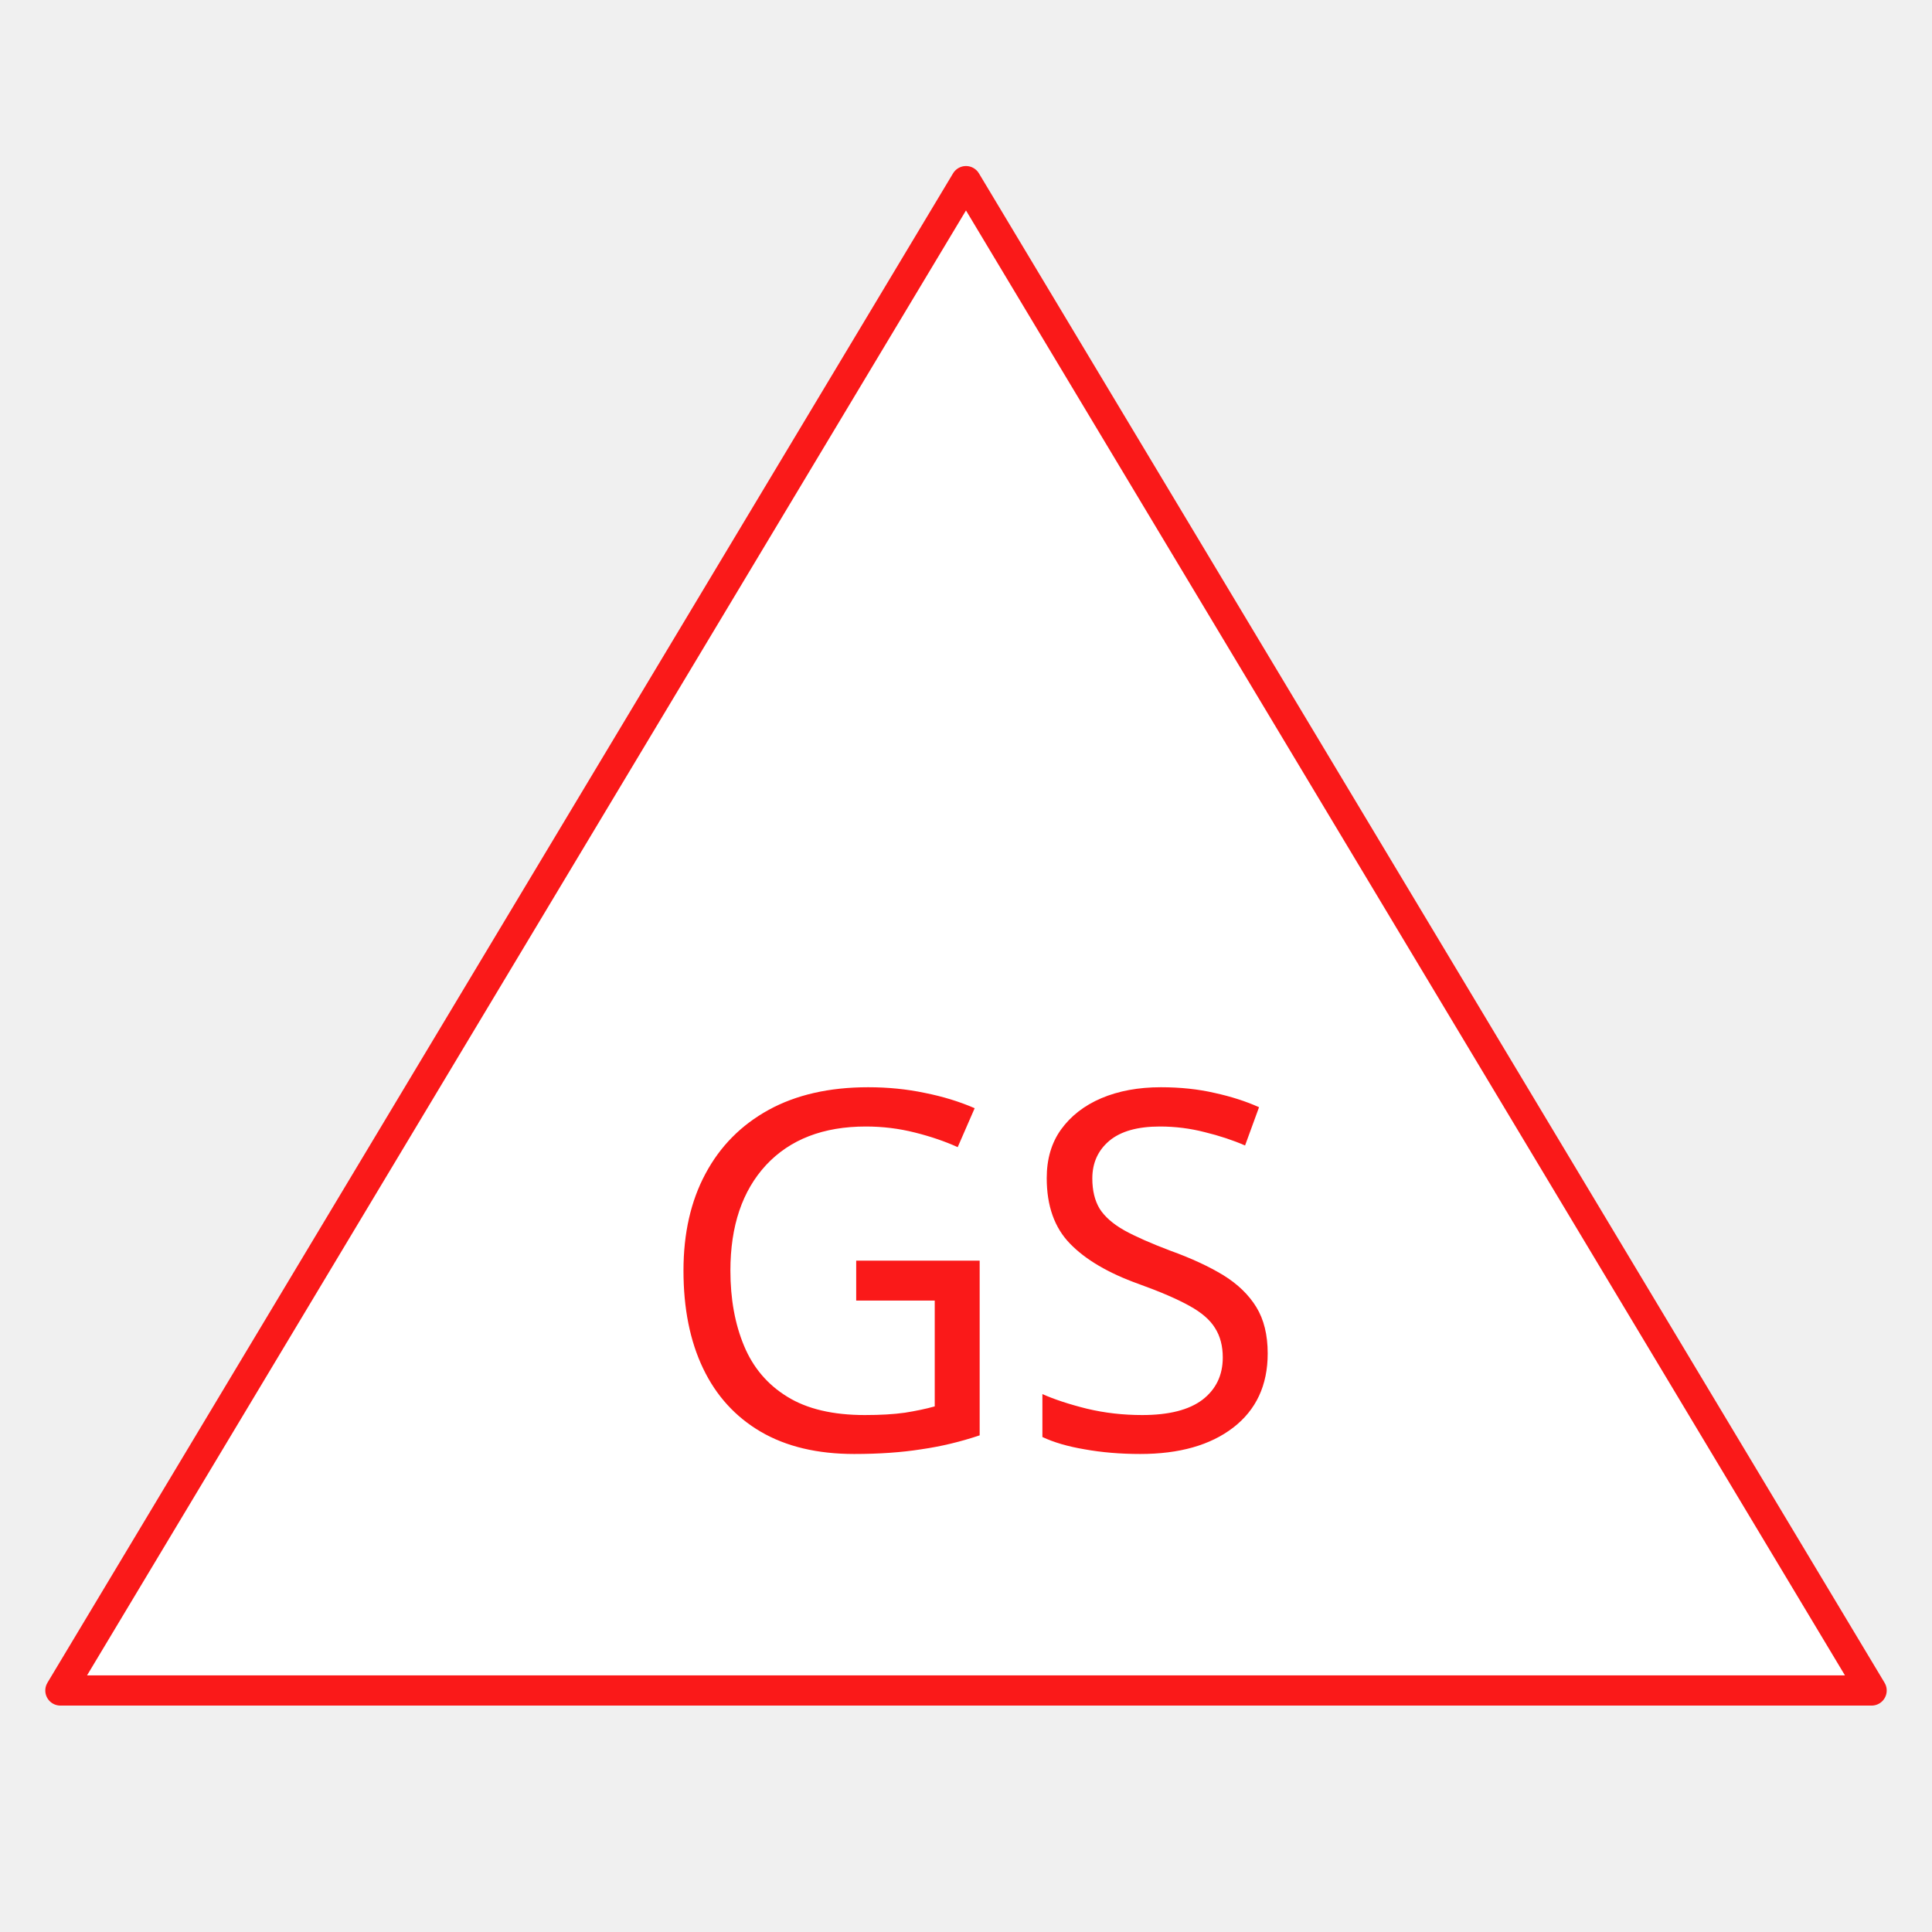
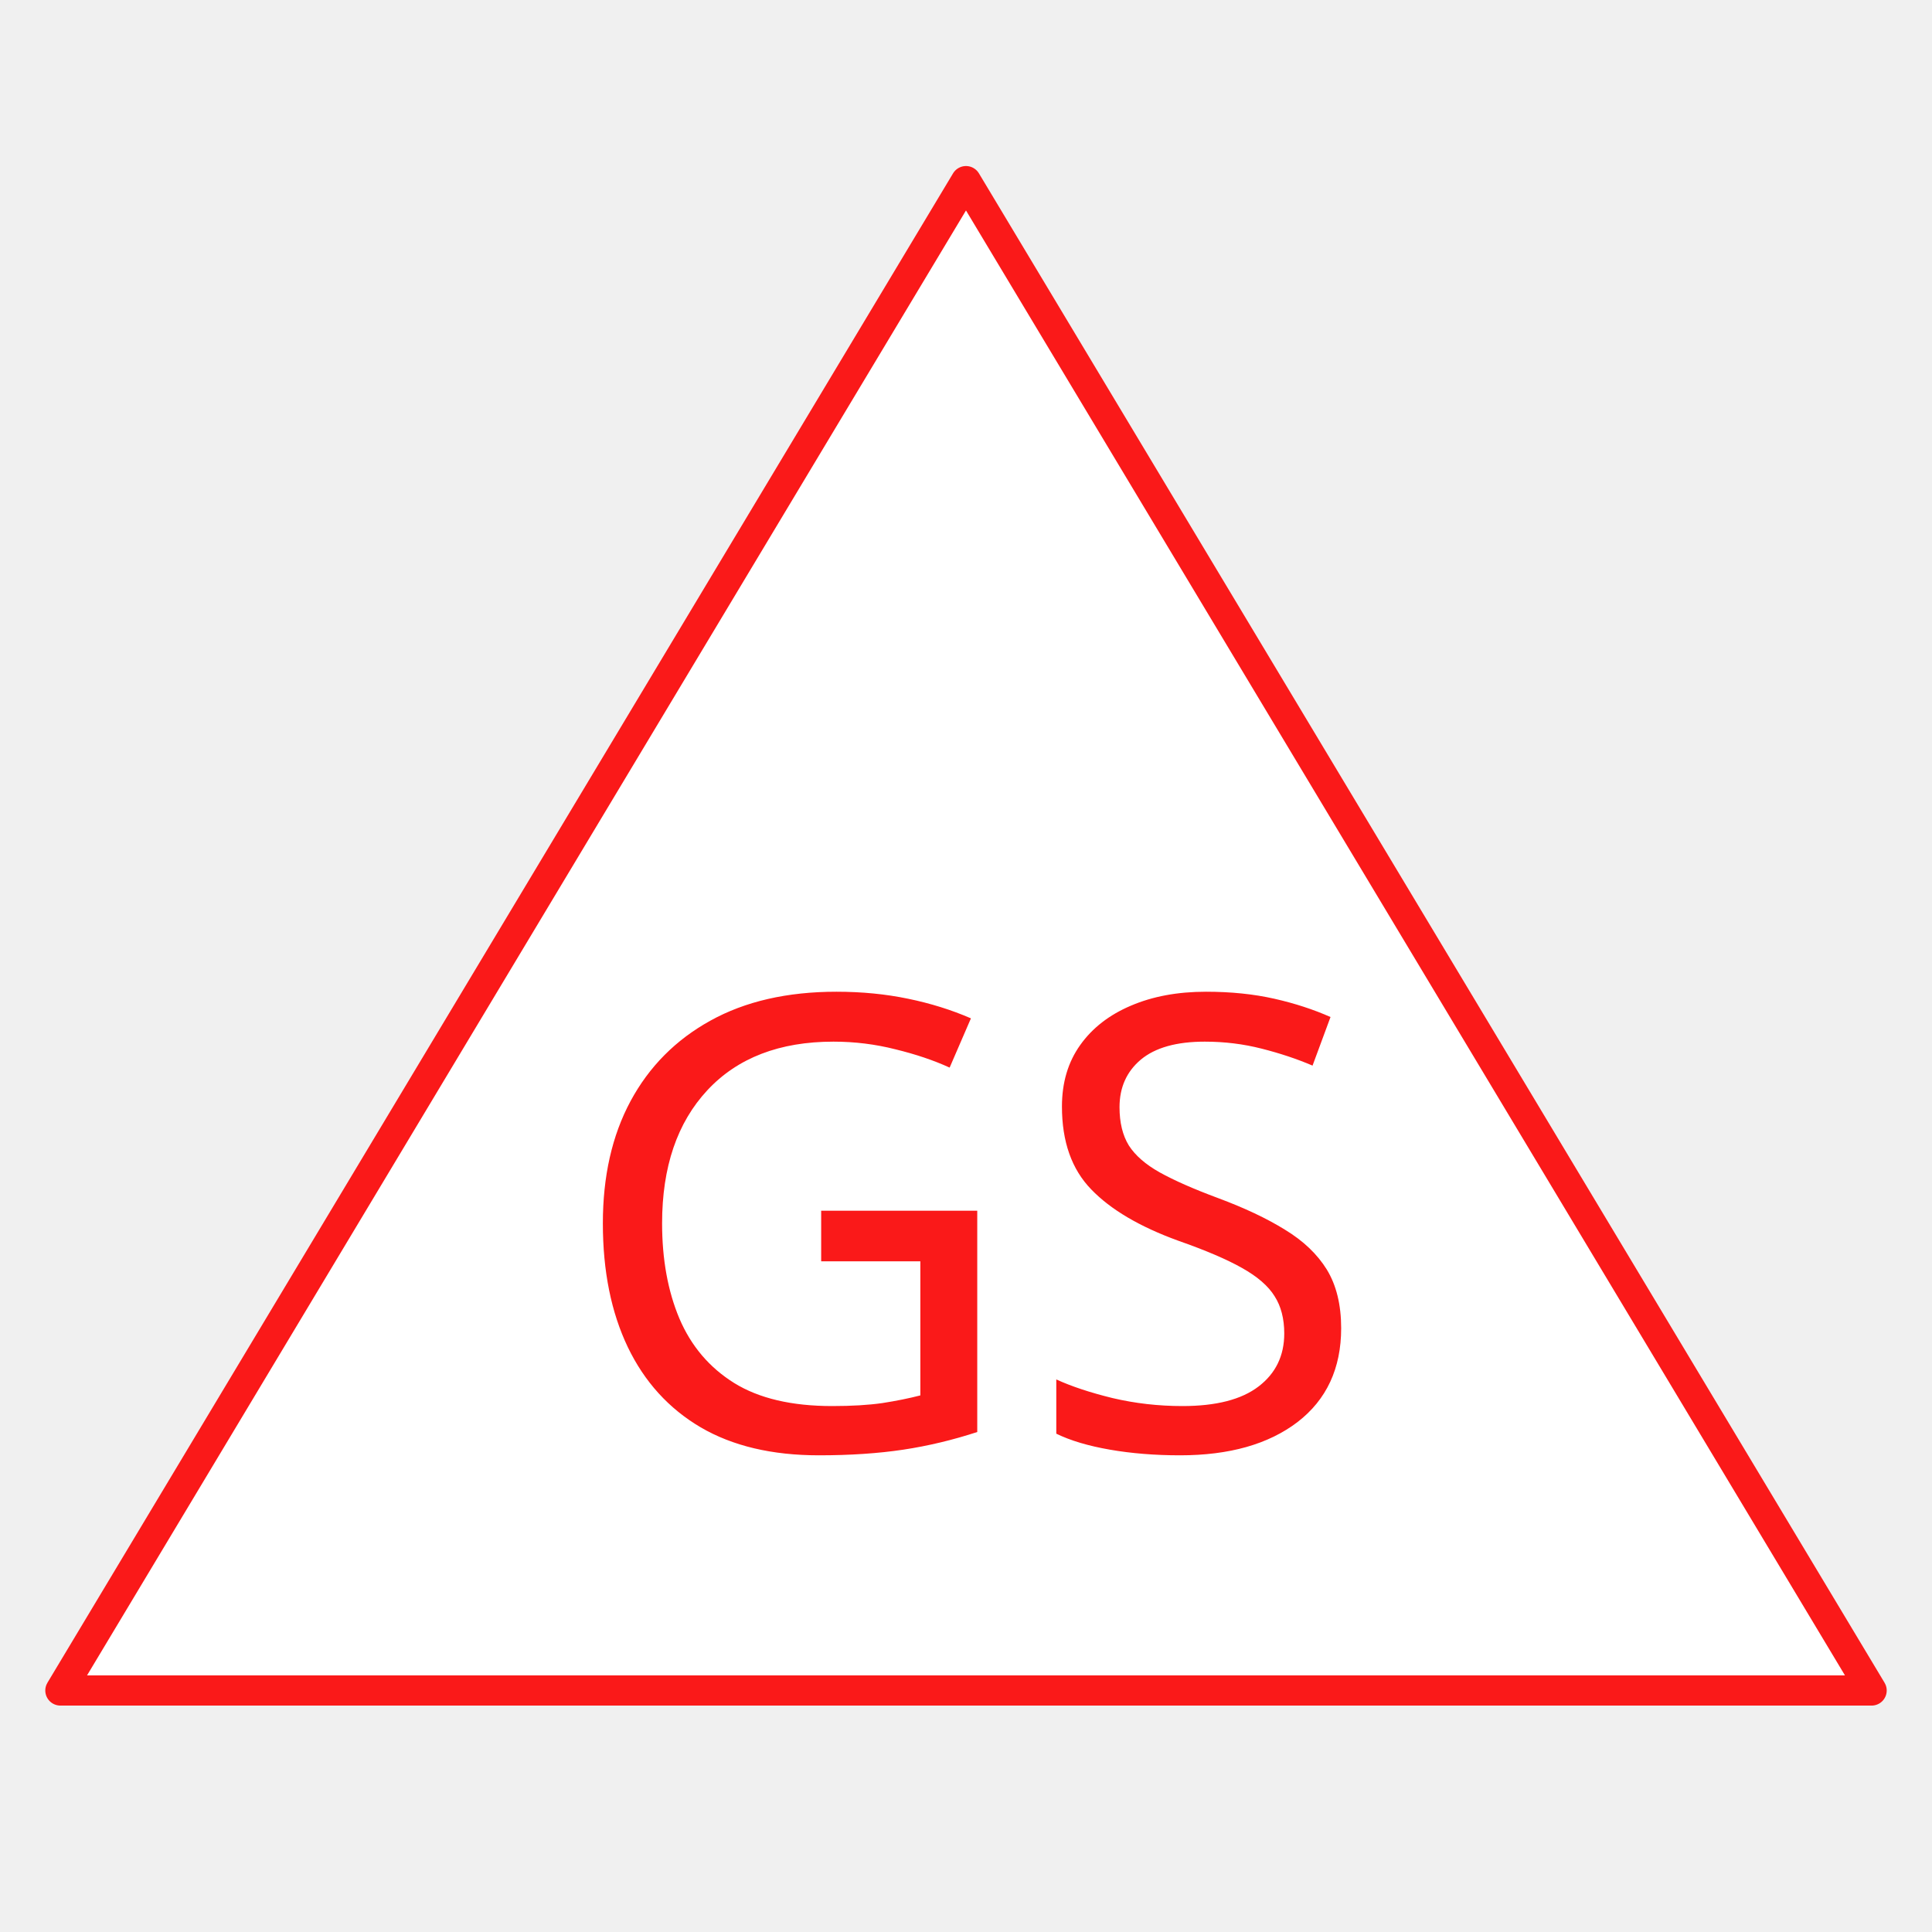
<svg xmlns="http://www.w3.org/2000/svg" viewBox="0 0 90.709 90.709" width="64" height="64" role="img" aria-labelledby="ez-title ez-desc">
  <polygon points="2.835,79.37 45.354,8.504 87.874,79.37" fill="#ffffff" stroke="#fa1919" stroke-width="1.417" stroke-linecap="butt" stroke-linejoin="round" />
-   <text x="45.638" y="68.031" text-anchor="middle" dominant-baseline="alphabetic" font-family="Einsatzzeichen Sans" font-size="23.469" font-weight="500" fill="#fa1919">GS</text>
+   <text x="45.425" y="68.031" text-anchor="middle" dominant-baseline="alphabetic" font-family="Einsatzzeichen Sans" font-size="29.654" font-weight="500" fill="#fa1919">GS</text>
</svg>
